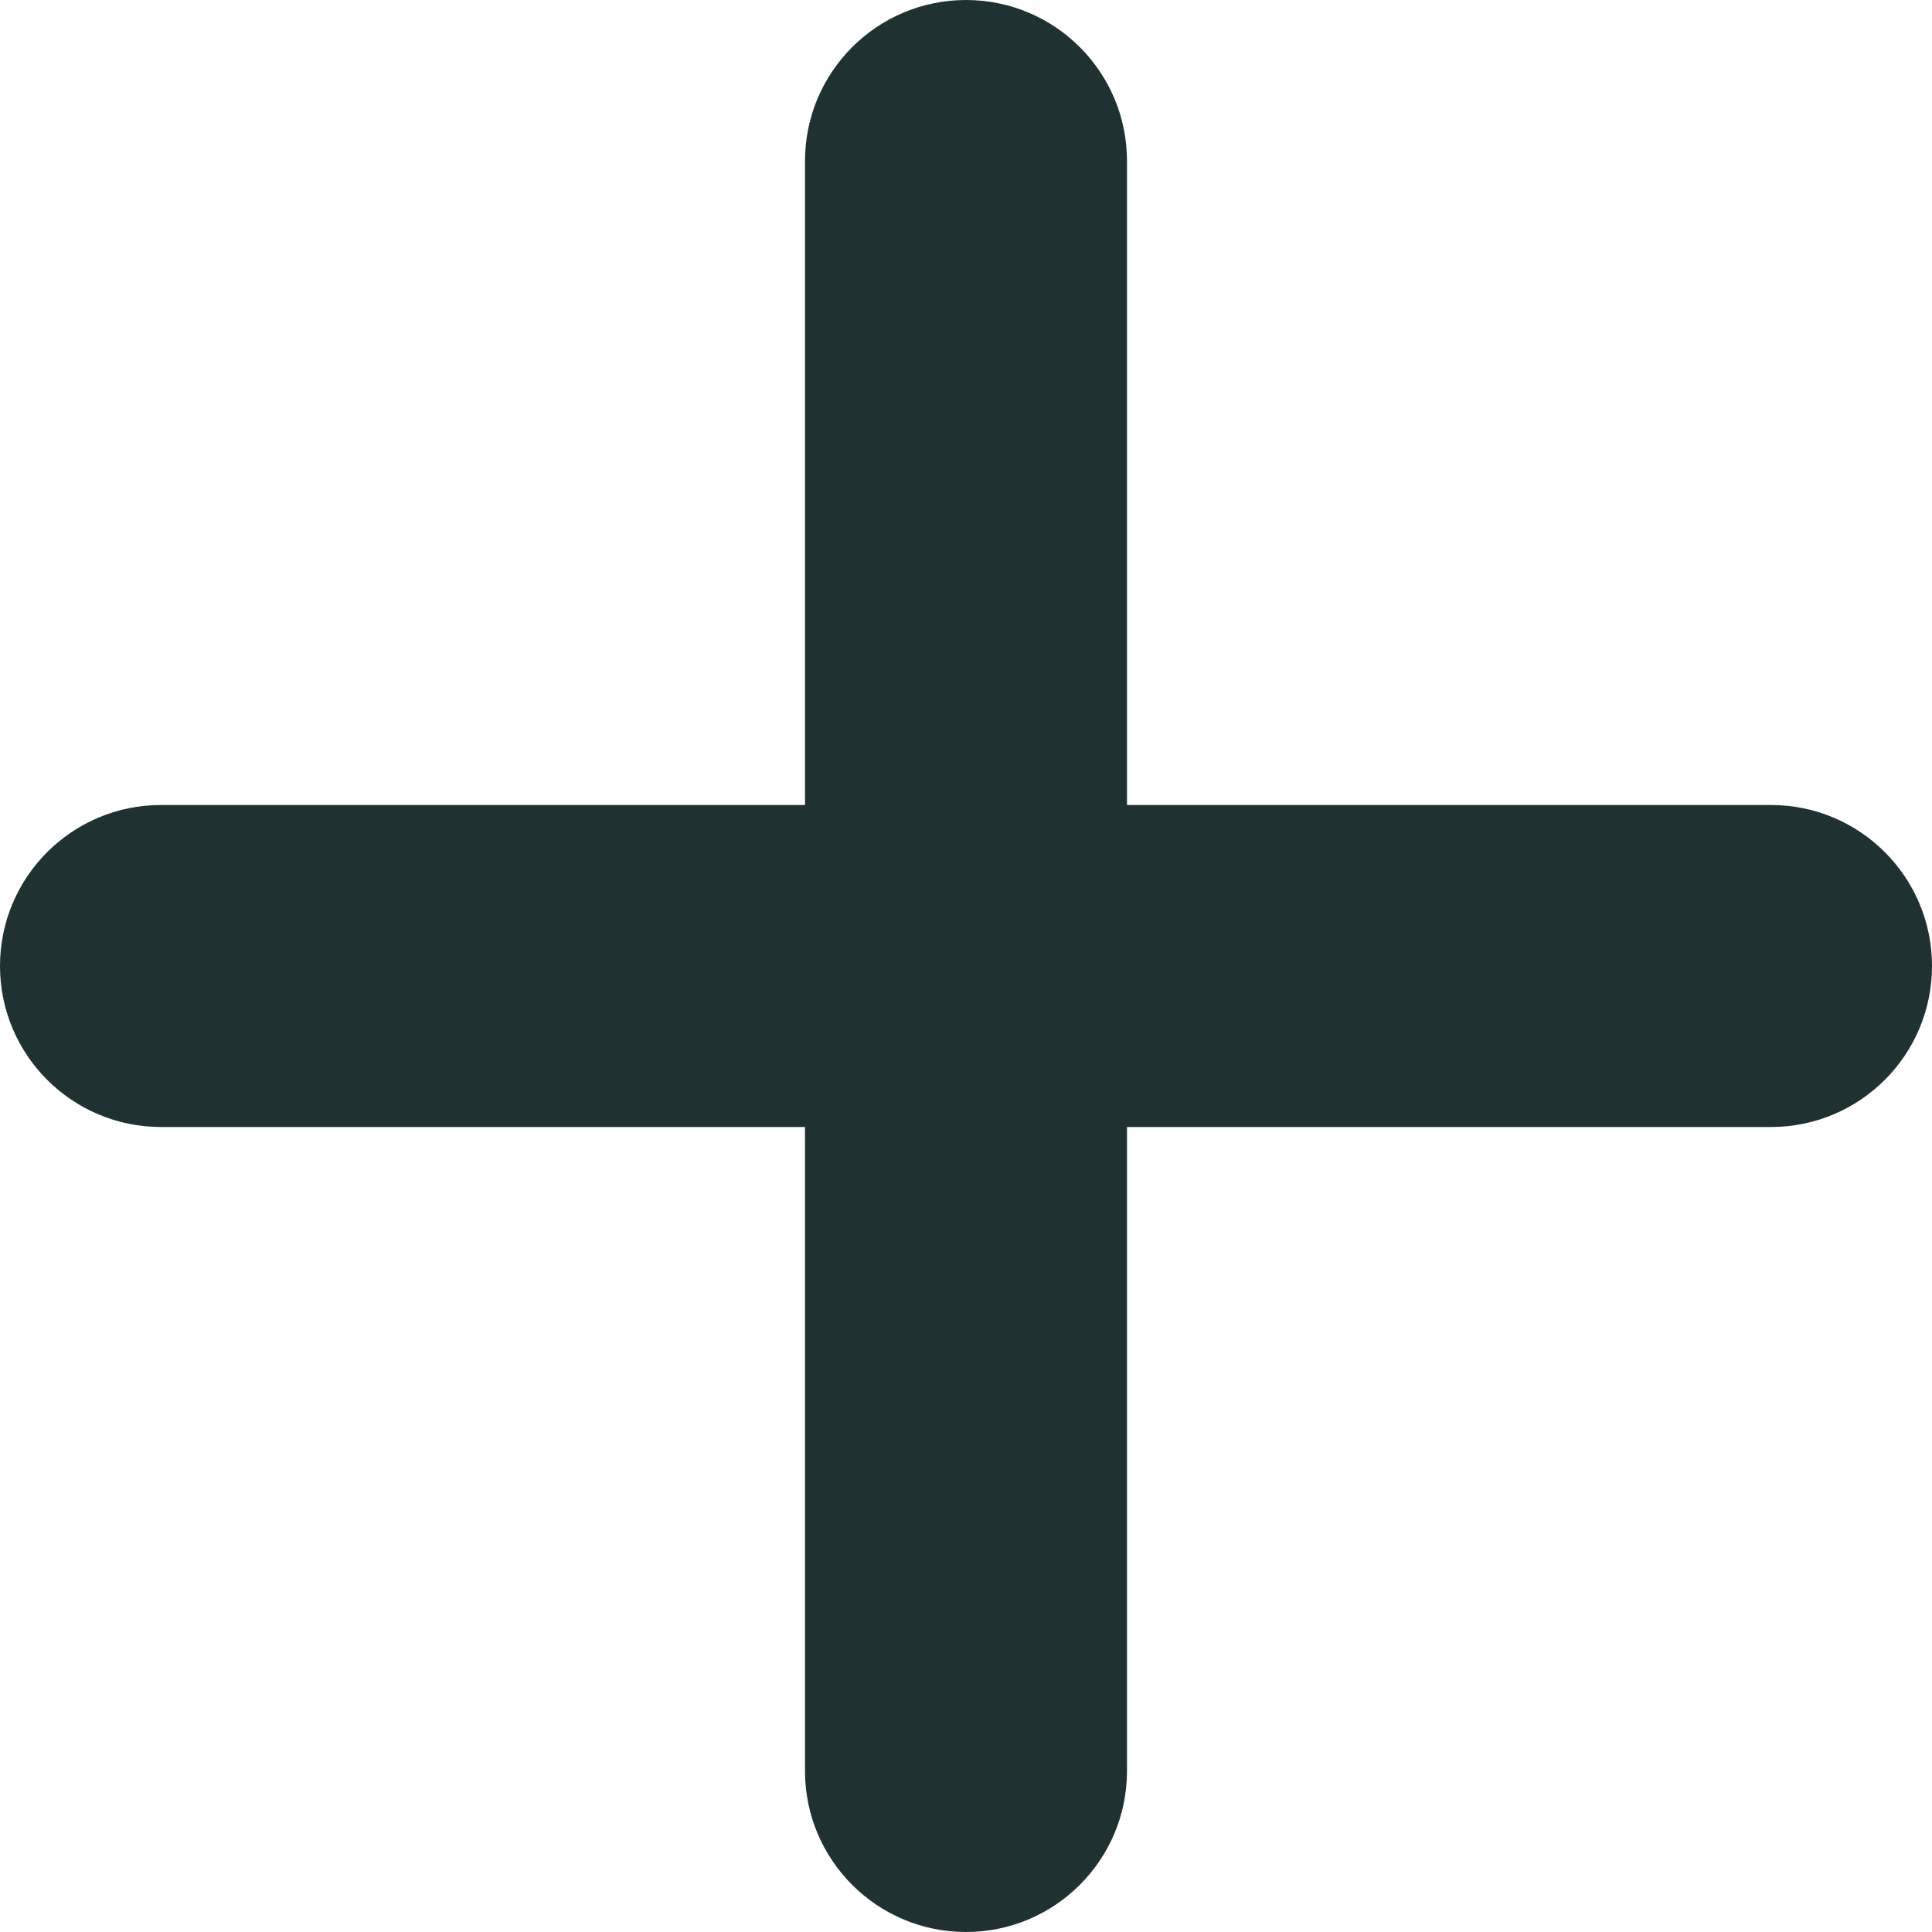
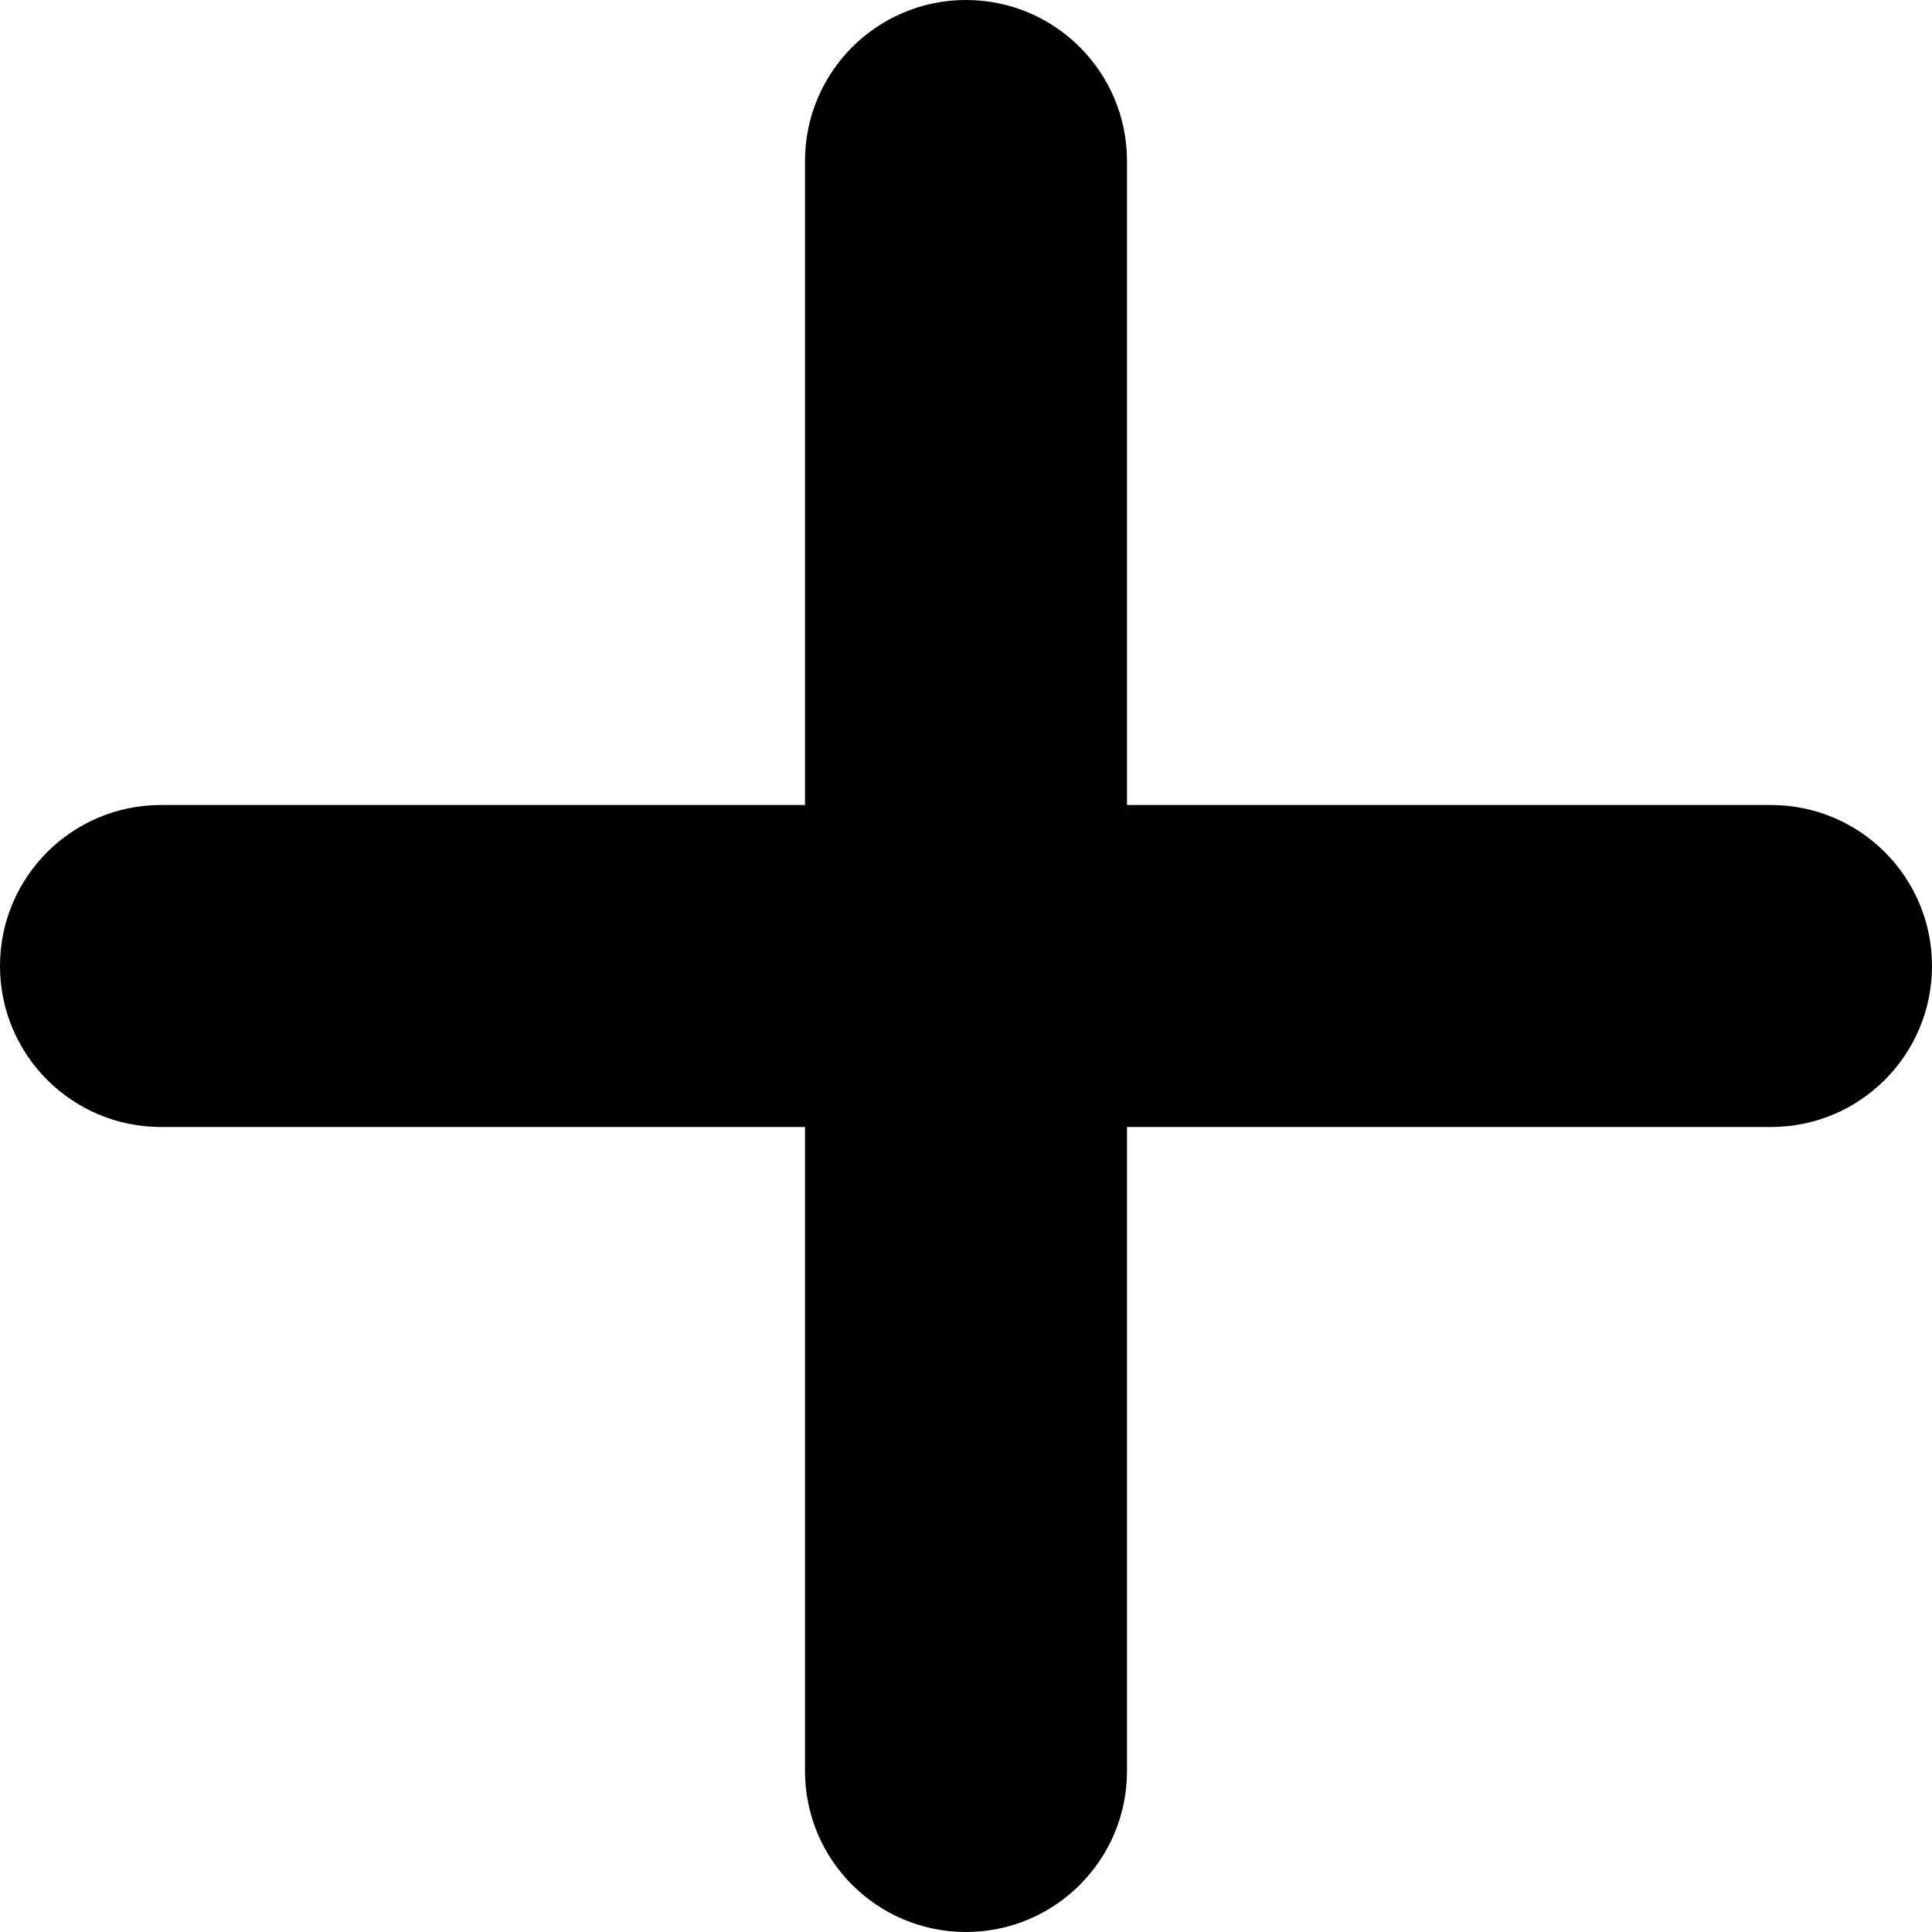
- <svg xmlns="http://www.w3.org/2000/svg" width="12" height="12" viewBox="0 0 12 12">
+ <svg xmlns="http://www.w3.org/2000/svg" width="12" height="12">
  <defs>
-     <clipPath id="clip-path">
-       <rect width="12" height="12" fill="none" />
+     <clipPath id="a">
+       <path fill="none" d="M0 0h12v12H0z" />
    </clipPath>
  </defs>
-   <g id="Icon_add_black" data-name="Icon/add/black" clip-path="url(#clip-path)">
-     <path id="icon-add" d="M17,11a1,1,0,0,1,0,2H13v4a1,1,0,0,1-2,0V13H7a1,1,0,0,1,0-2h4V7a1,1,0,0,1,2,0v4Z" transform="translate(-6 -6)" fill="#203131" fill-rule="evenodd" />
+   <g data-name="Icon/add/black" clip-path="url(#a)">
+     <path d="M11 5a1 1 0 0 1 0 2H7v4a1 1 0 0 1-2 0V7H1a1 1 0 0 1 0-2h4V1a1 1 0 0 1 2 0v4z" fill="currentColor" fill-rule="evenodd" />
  </g>
</svg>
